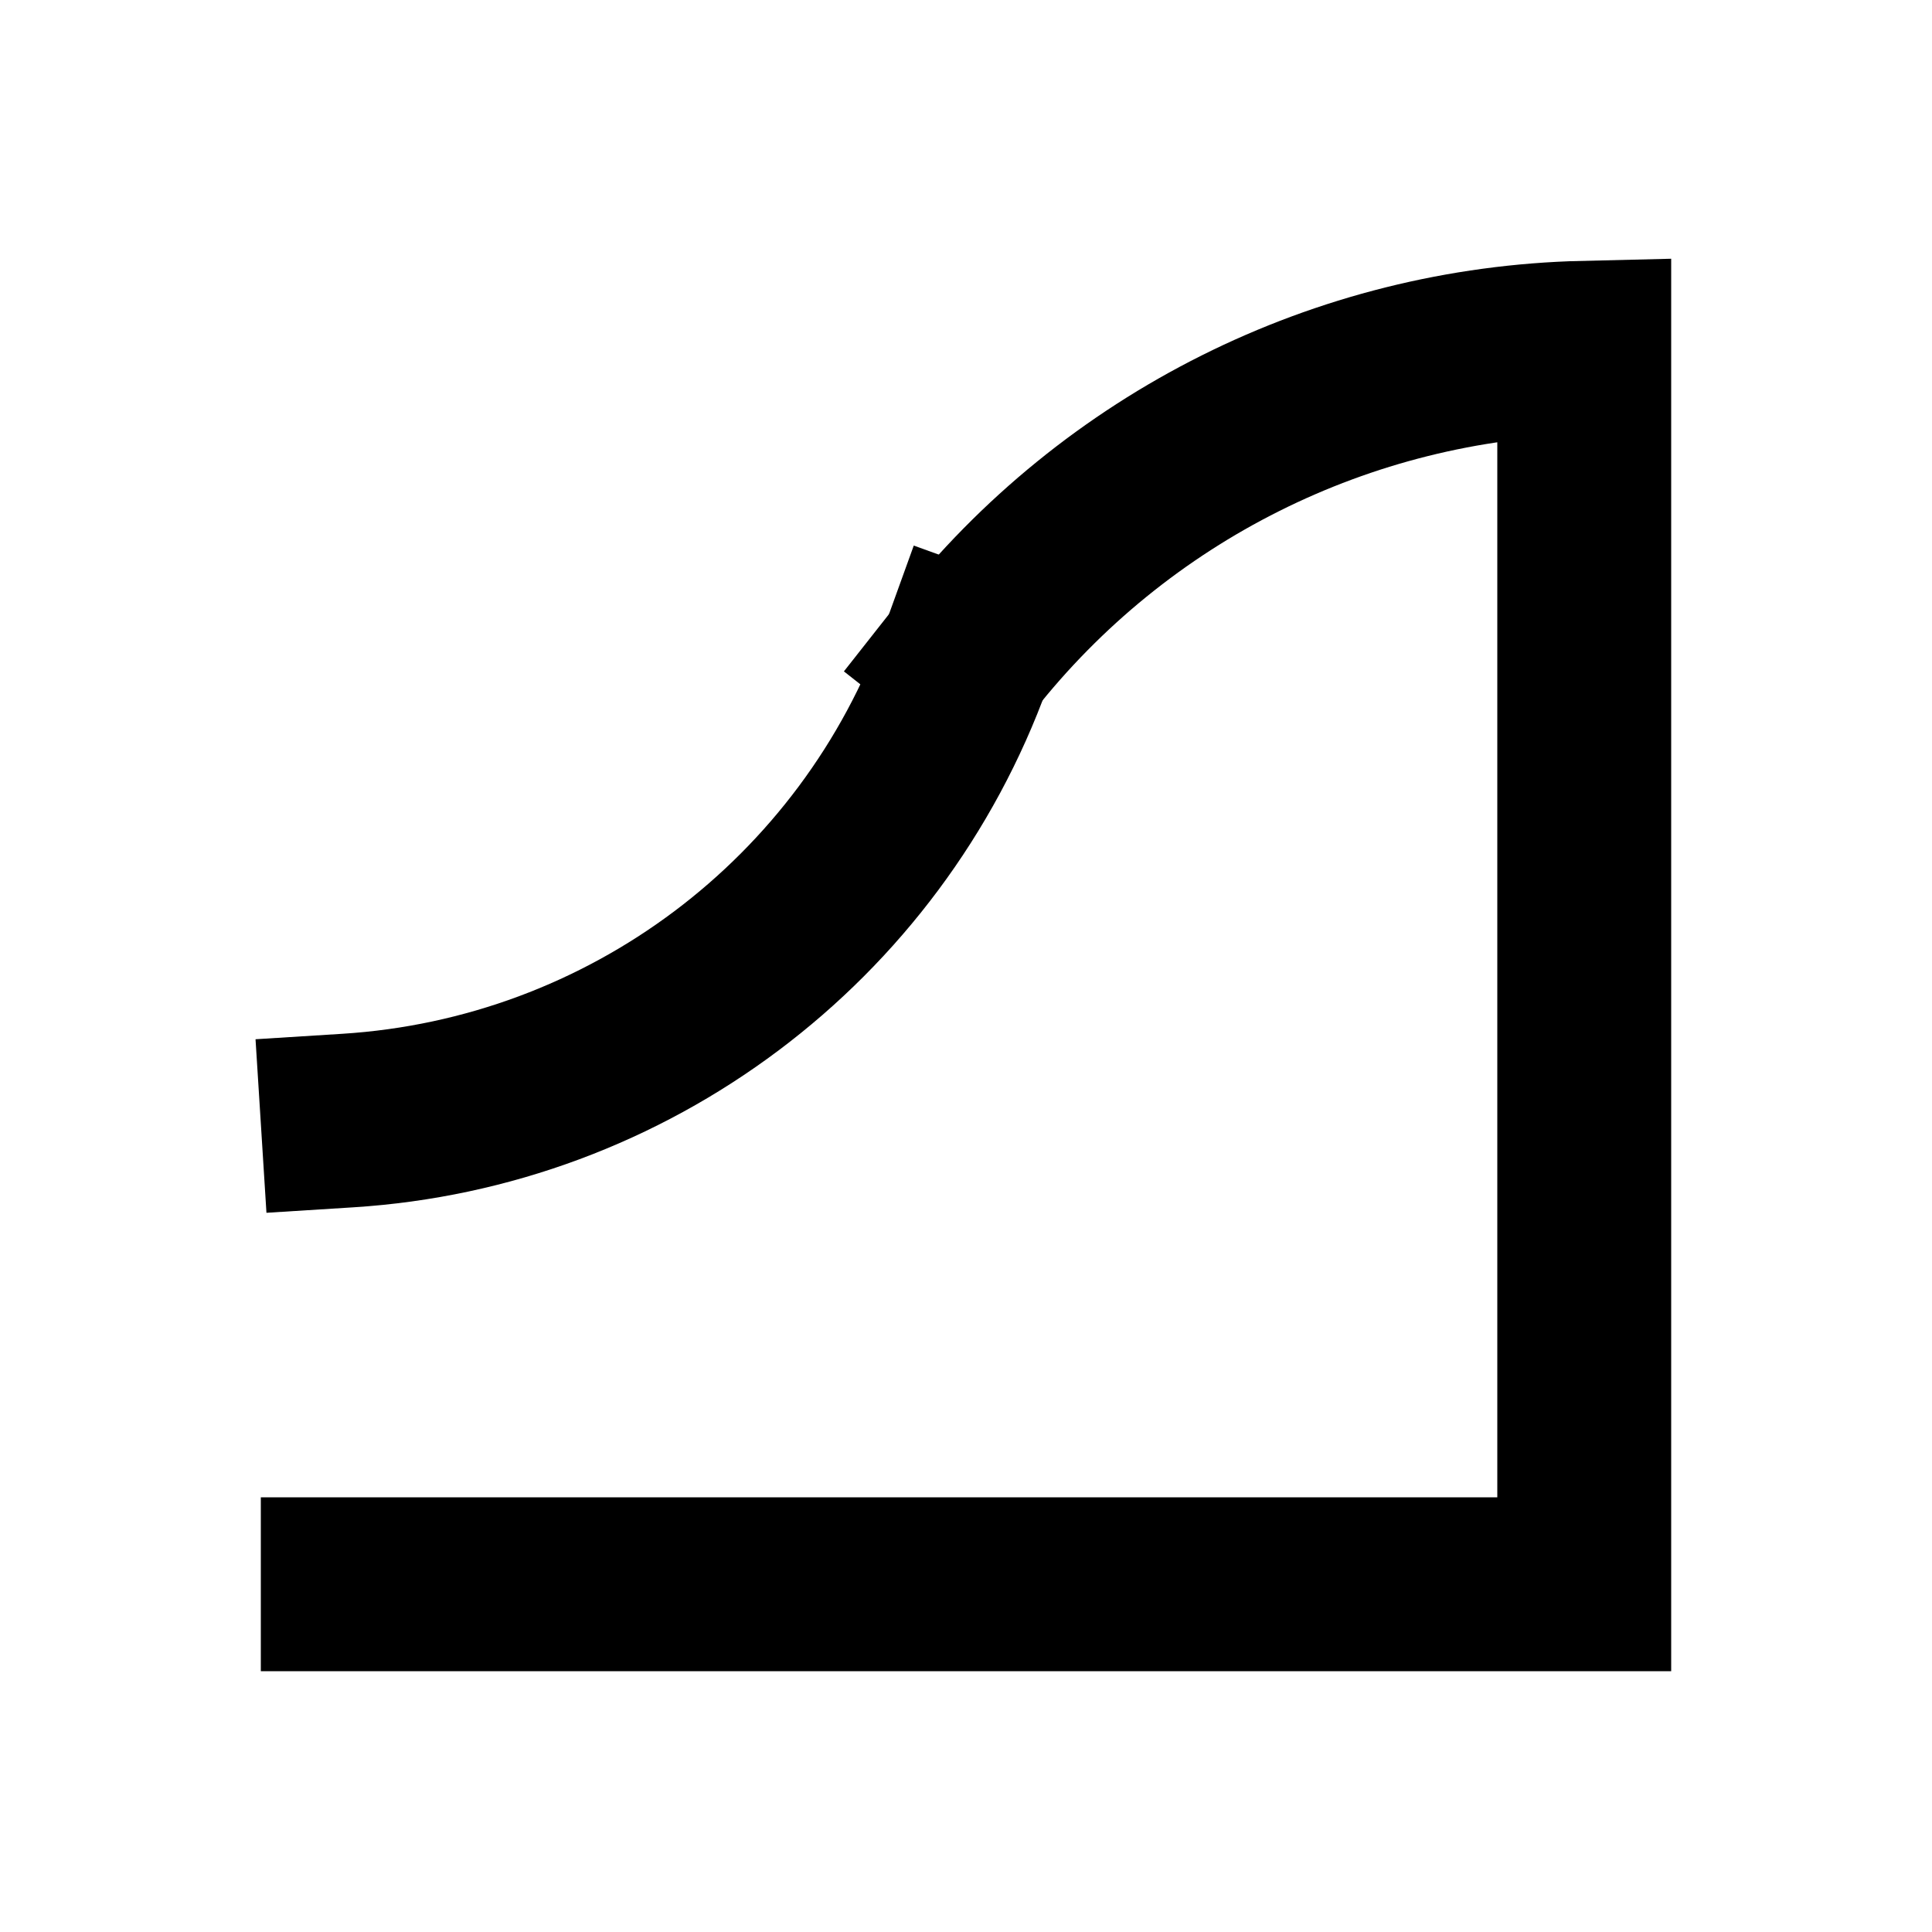
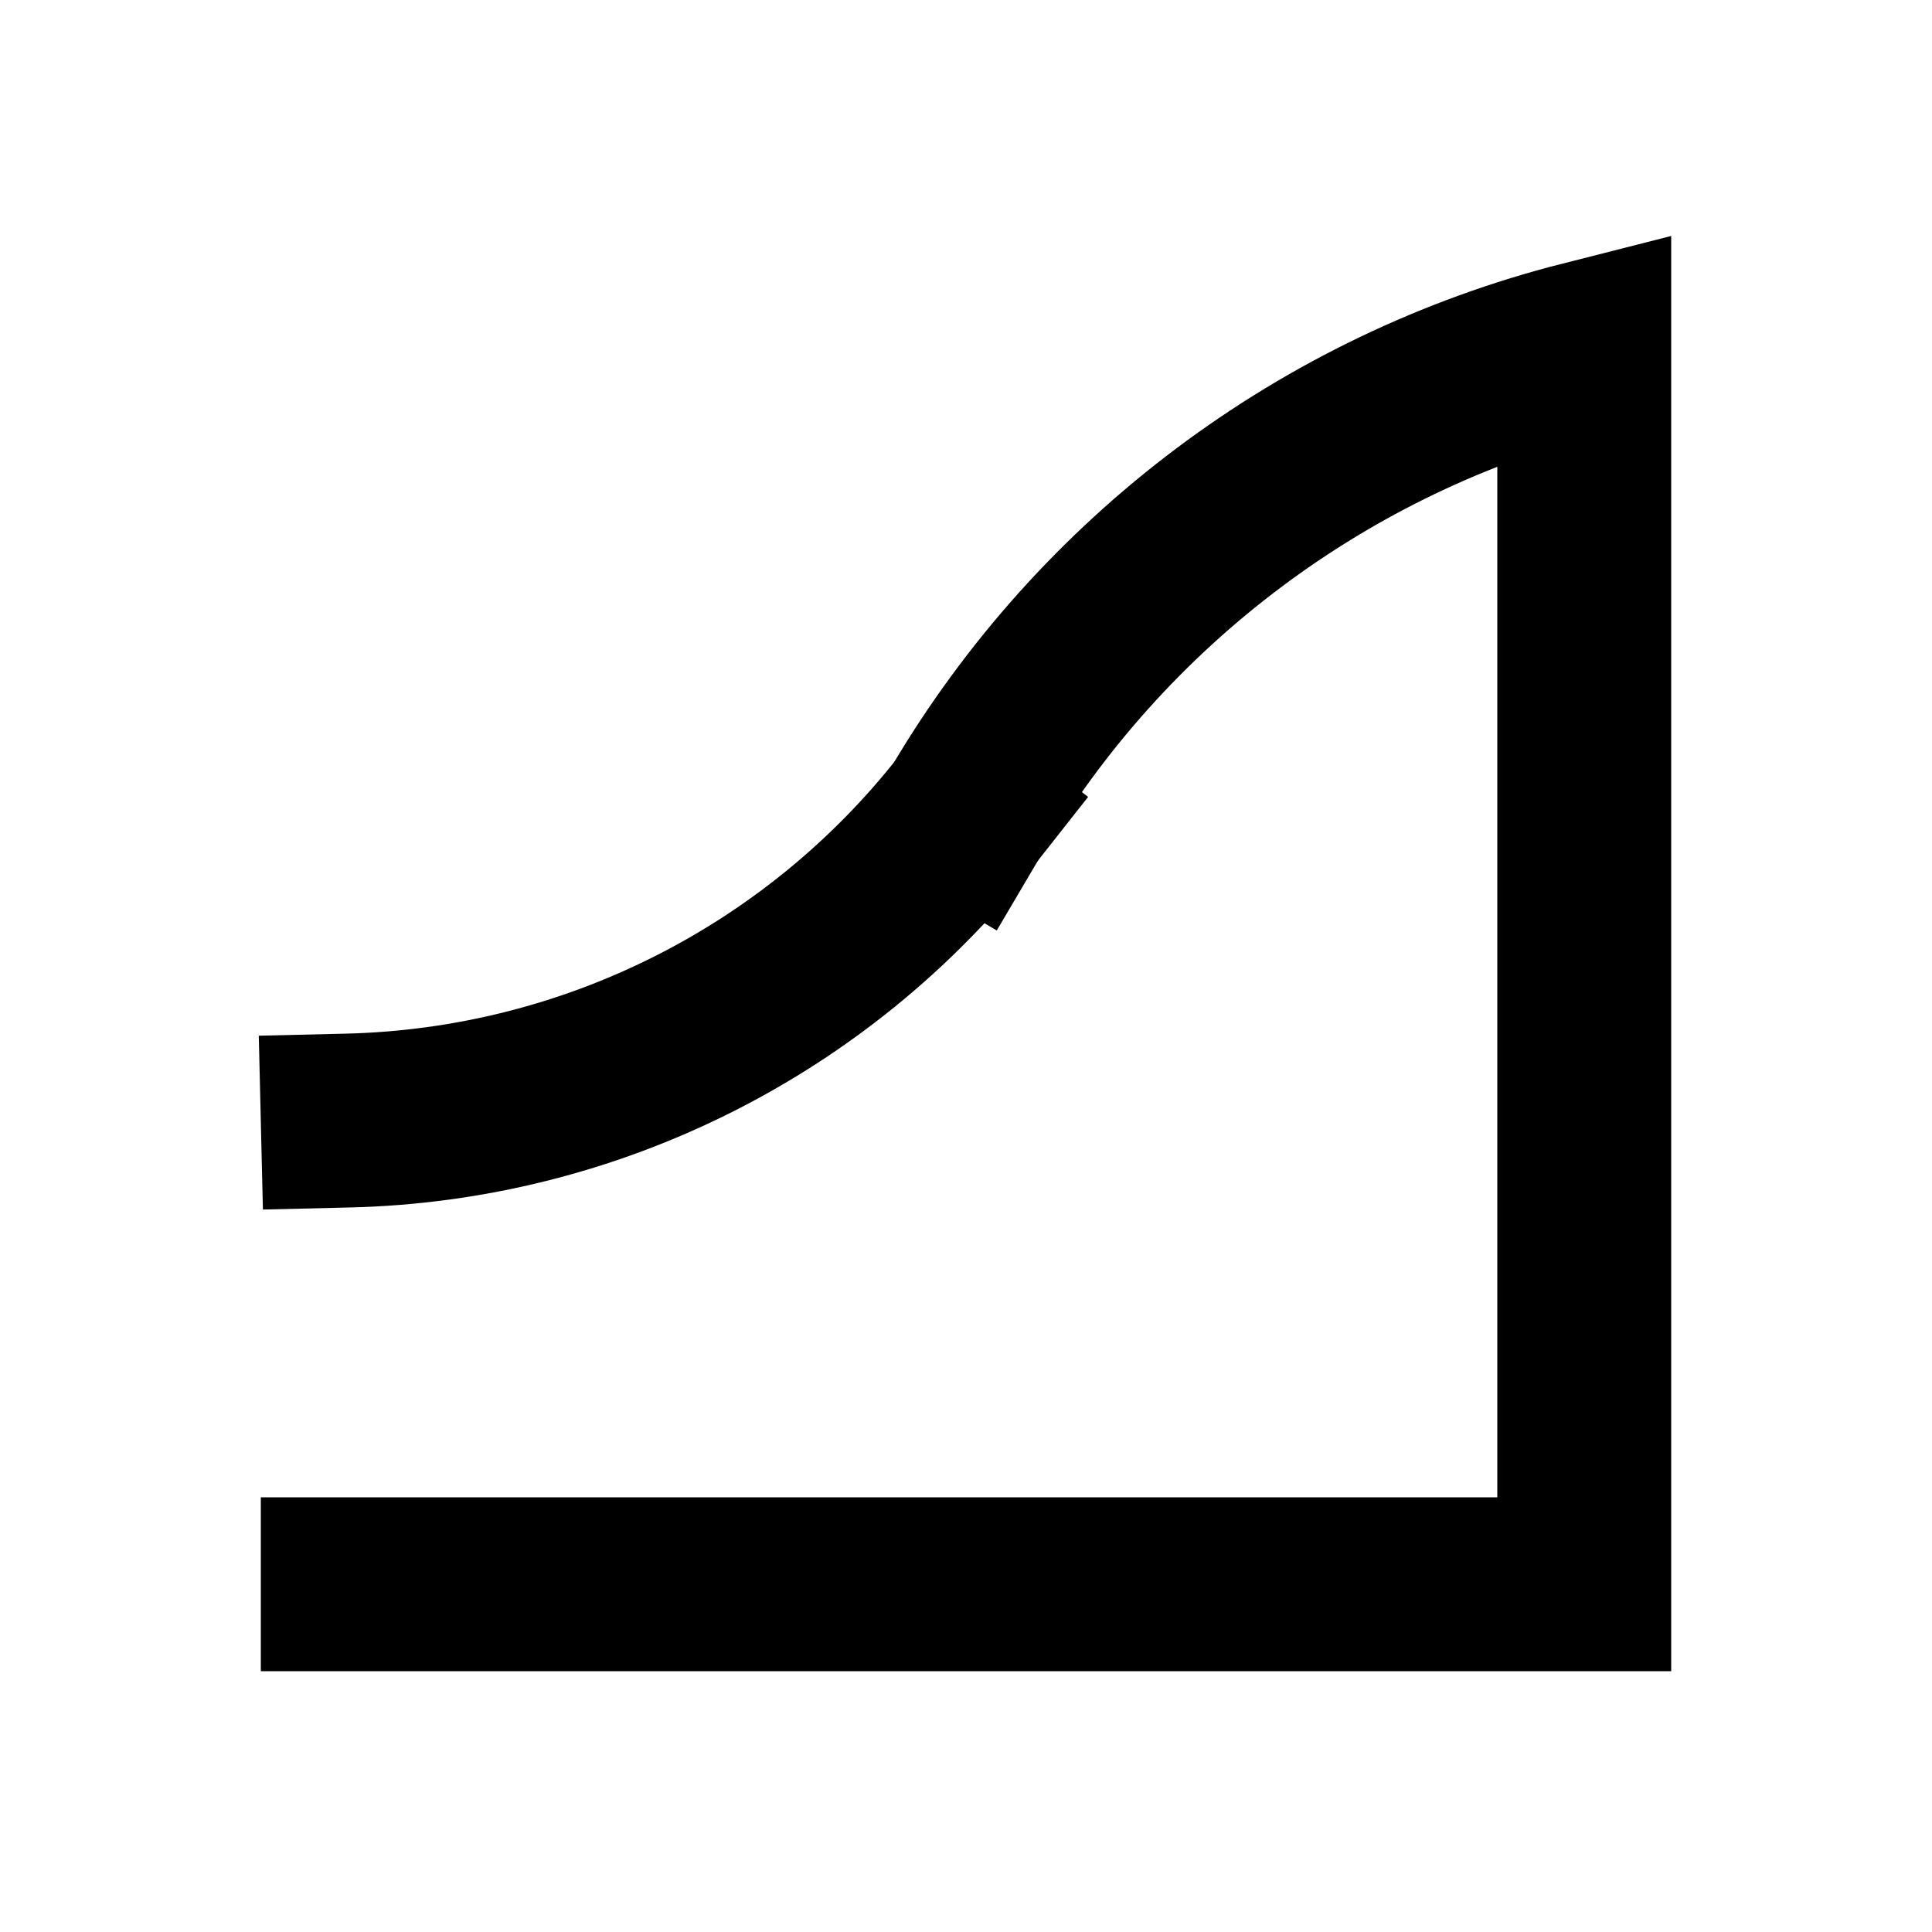
<svg xmlns="http://www.w3.org/2000/svg" viewBox="0 0 100 100" fill="none" stroke="currentColor" stroke-width="9" stroke-linecap="square" stroke-linejoin="miter">
-   <path d="M 50 34 A 42 42 0 0 1 82 18 L 82 82 L 18 82" />
-   <path d="M 18 58 A 36.46 36.46 0 0 0 50 34" />
+   <path d="M 50 42 A 52 52 0 0 1 82 18 L 82 82 L 18 82" />
+   <path d="M 18 58 A 42 42 0 0 0 50 42" />
</svg>
